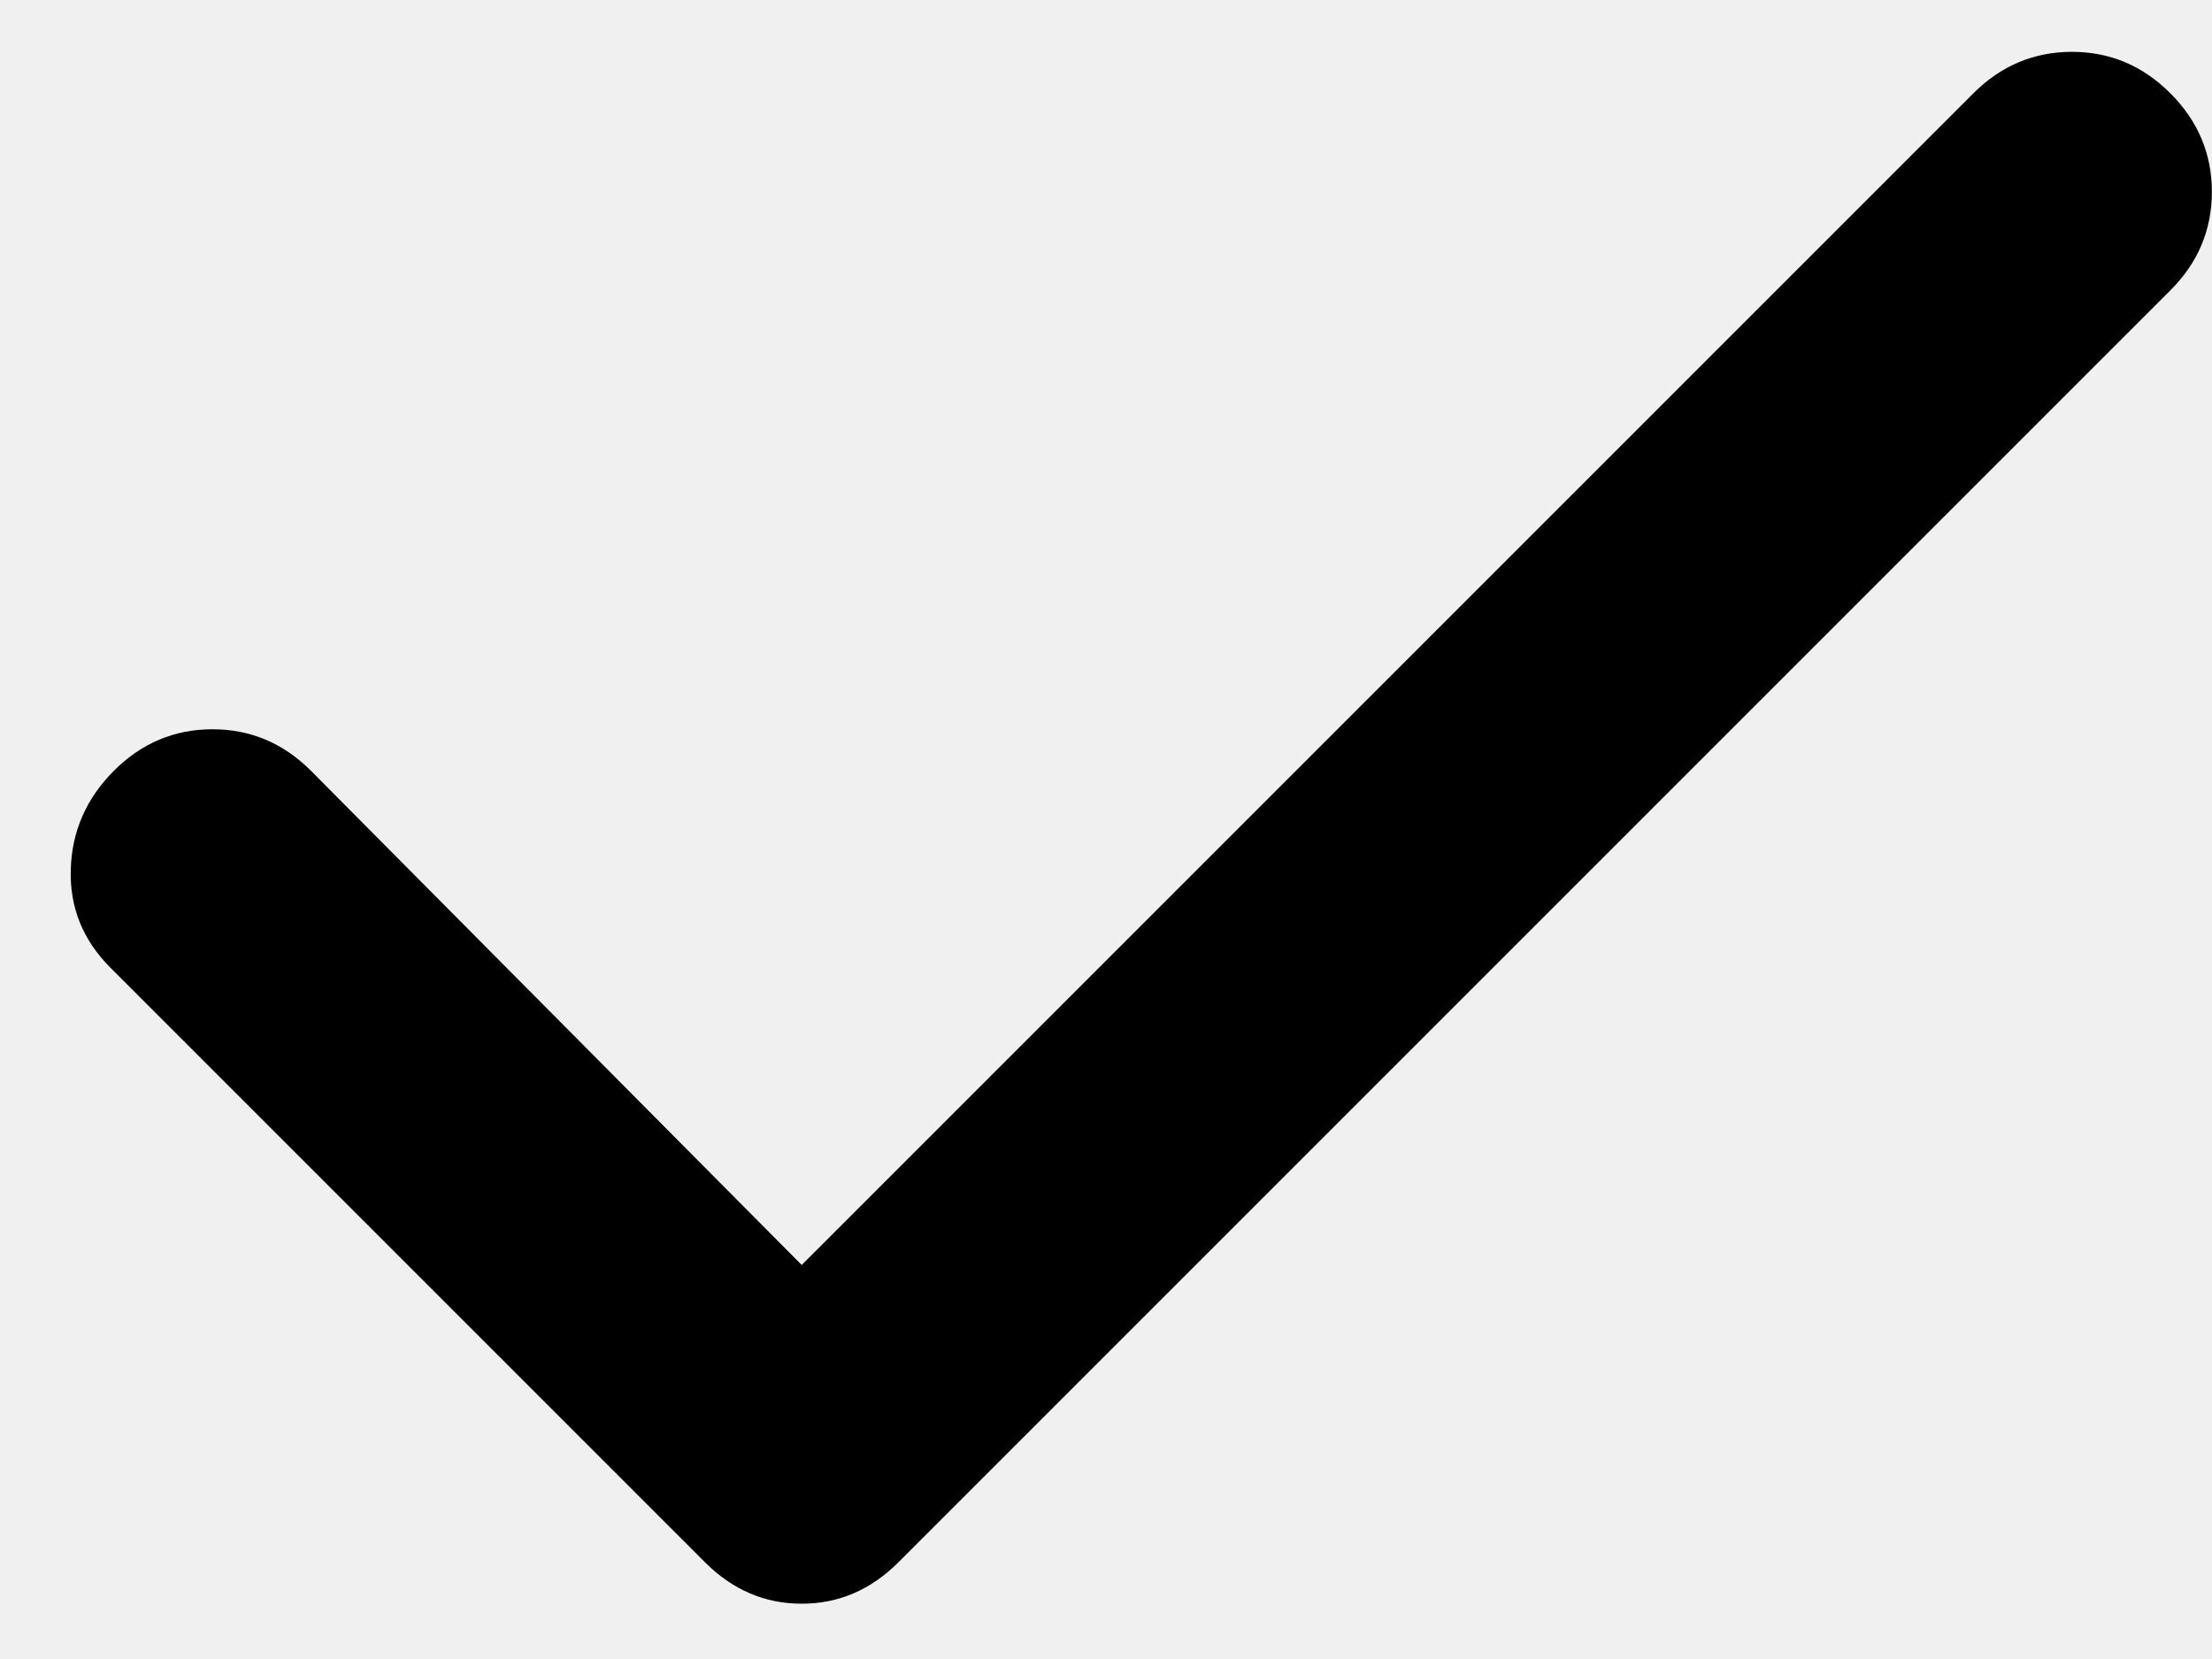
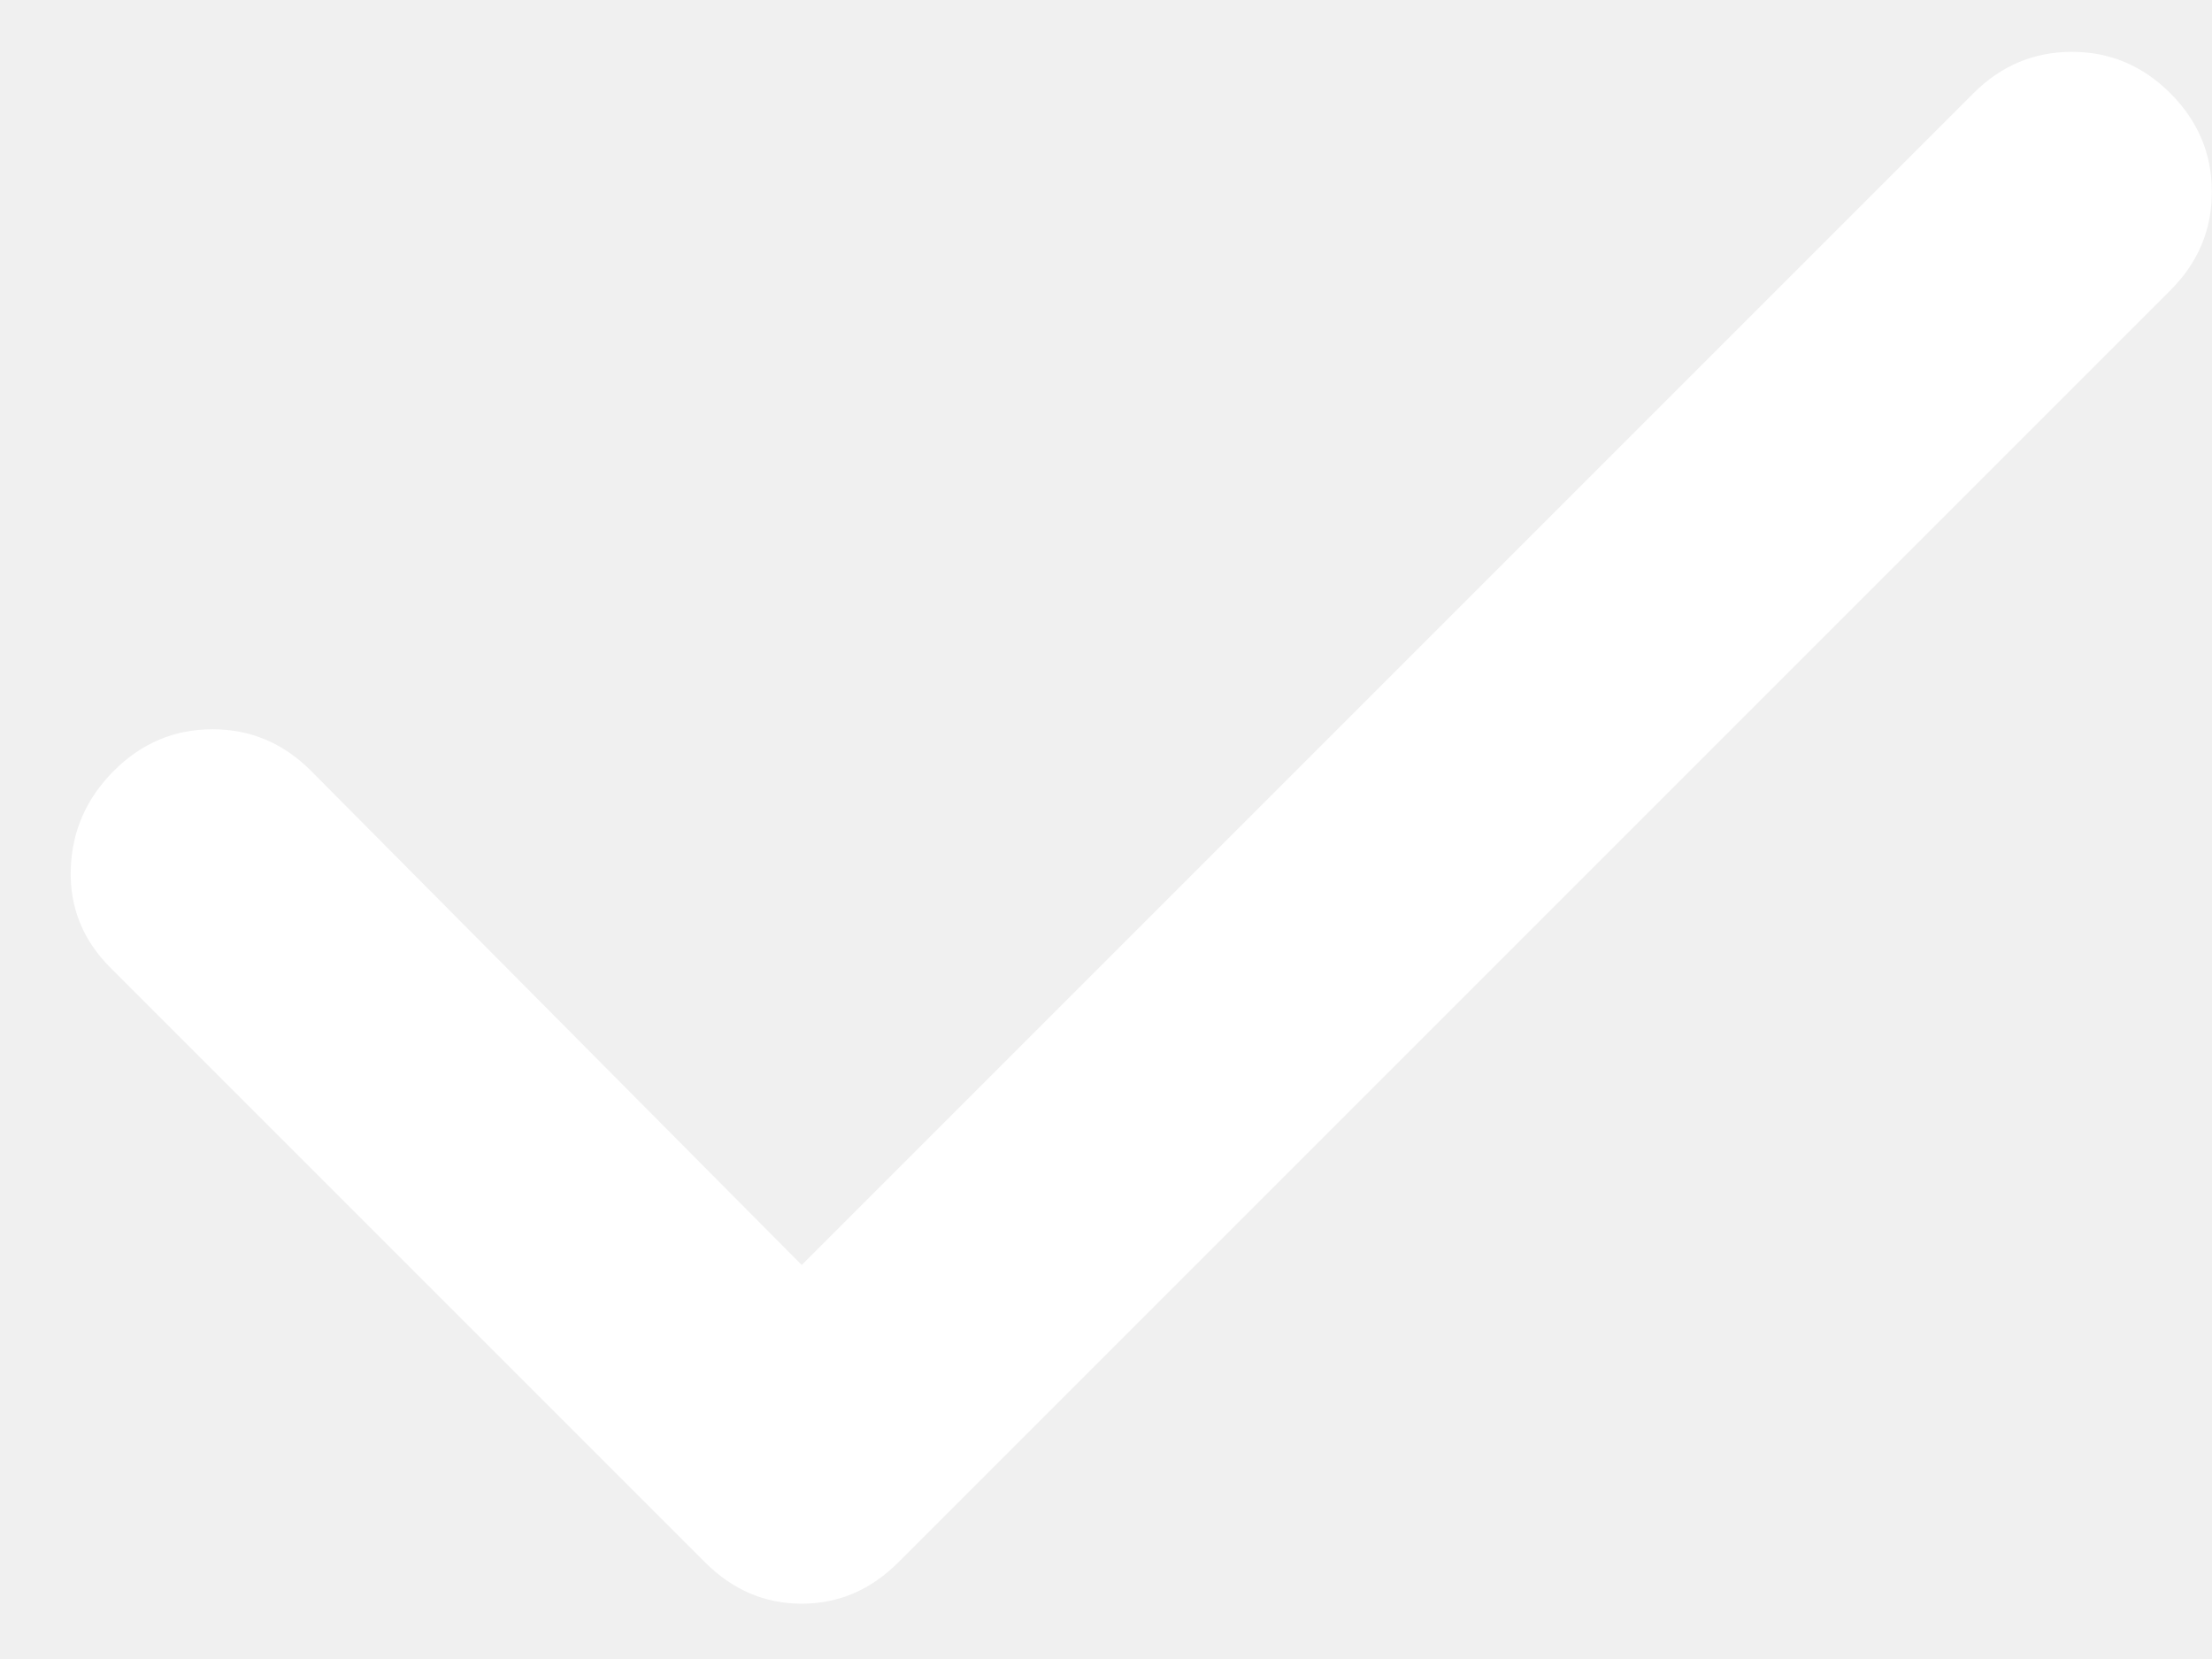
- <svg xmlns="http://www.w3.org/2000/svg" width="16" height="12" viewBox="0 0 16 12" fill="none" class="create-button-image">
-   <path d="M5.799 9.15L14.274 0.675C14.474 0.475 14.712 0.375 14.987 0.375C15.262 0.375 15.499 0.475 15.699 0.675C15.899 0.875 15.999 1.113 15.999 1.387C15.999 1.663 15.899 1.9 15.699 2.1L6.499 11.3C6.299 11.5 6.066 11.6 5.799 11.6C5.532 11.6 5.299 11.5 5.099 11.3L0.799 7C0.599 6.8 0.503 6.562 0.512 6.287C0.52 6.013 0.624 5.775 0.824 5.575C1.024 5.375 1.262 5.275 1.537 5.275C1.812 5.275 2.049 5.375 2.249 5.575L5.799 9.15Z" class="svg-path" style="fill: black;" />
+ <svg xmlns="http://www.w3.org/2000/svg" width="16" height="12" viewBox="0 0 16 12" fill="white">
+   <path d="M5.799 9.15L14.274 0.675C14.474 0.475 14.712 0.375 14.987 0.375C15.262 0.375 15.499 0.475 15.699 0.675C15.899 0.875 15.999 1.113 15.999 1.387C15.999 1.663 15.899 1.9 15.699 2.1L6.499 11.3C6.299 11.5 6.066 11.6 5.799 11.6C5.532 11.6 5.299 11.5 5.099 11.3L0.799 7C0.599 6.8 0.503 6.562 0.512 6.287C0.52 6.013 0.624 5.775 0.824 5.575C1.024 5.375 1.262 5.275 1.537 5.275C1.812 5.275 2.049 5.375 2.249 5.575L5.799 9.15Z" />
</svg>
